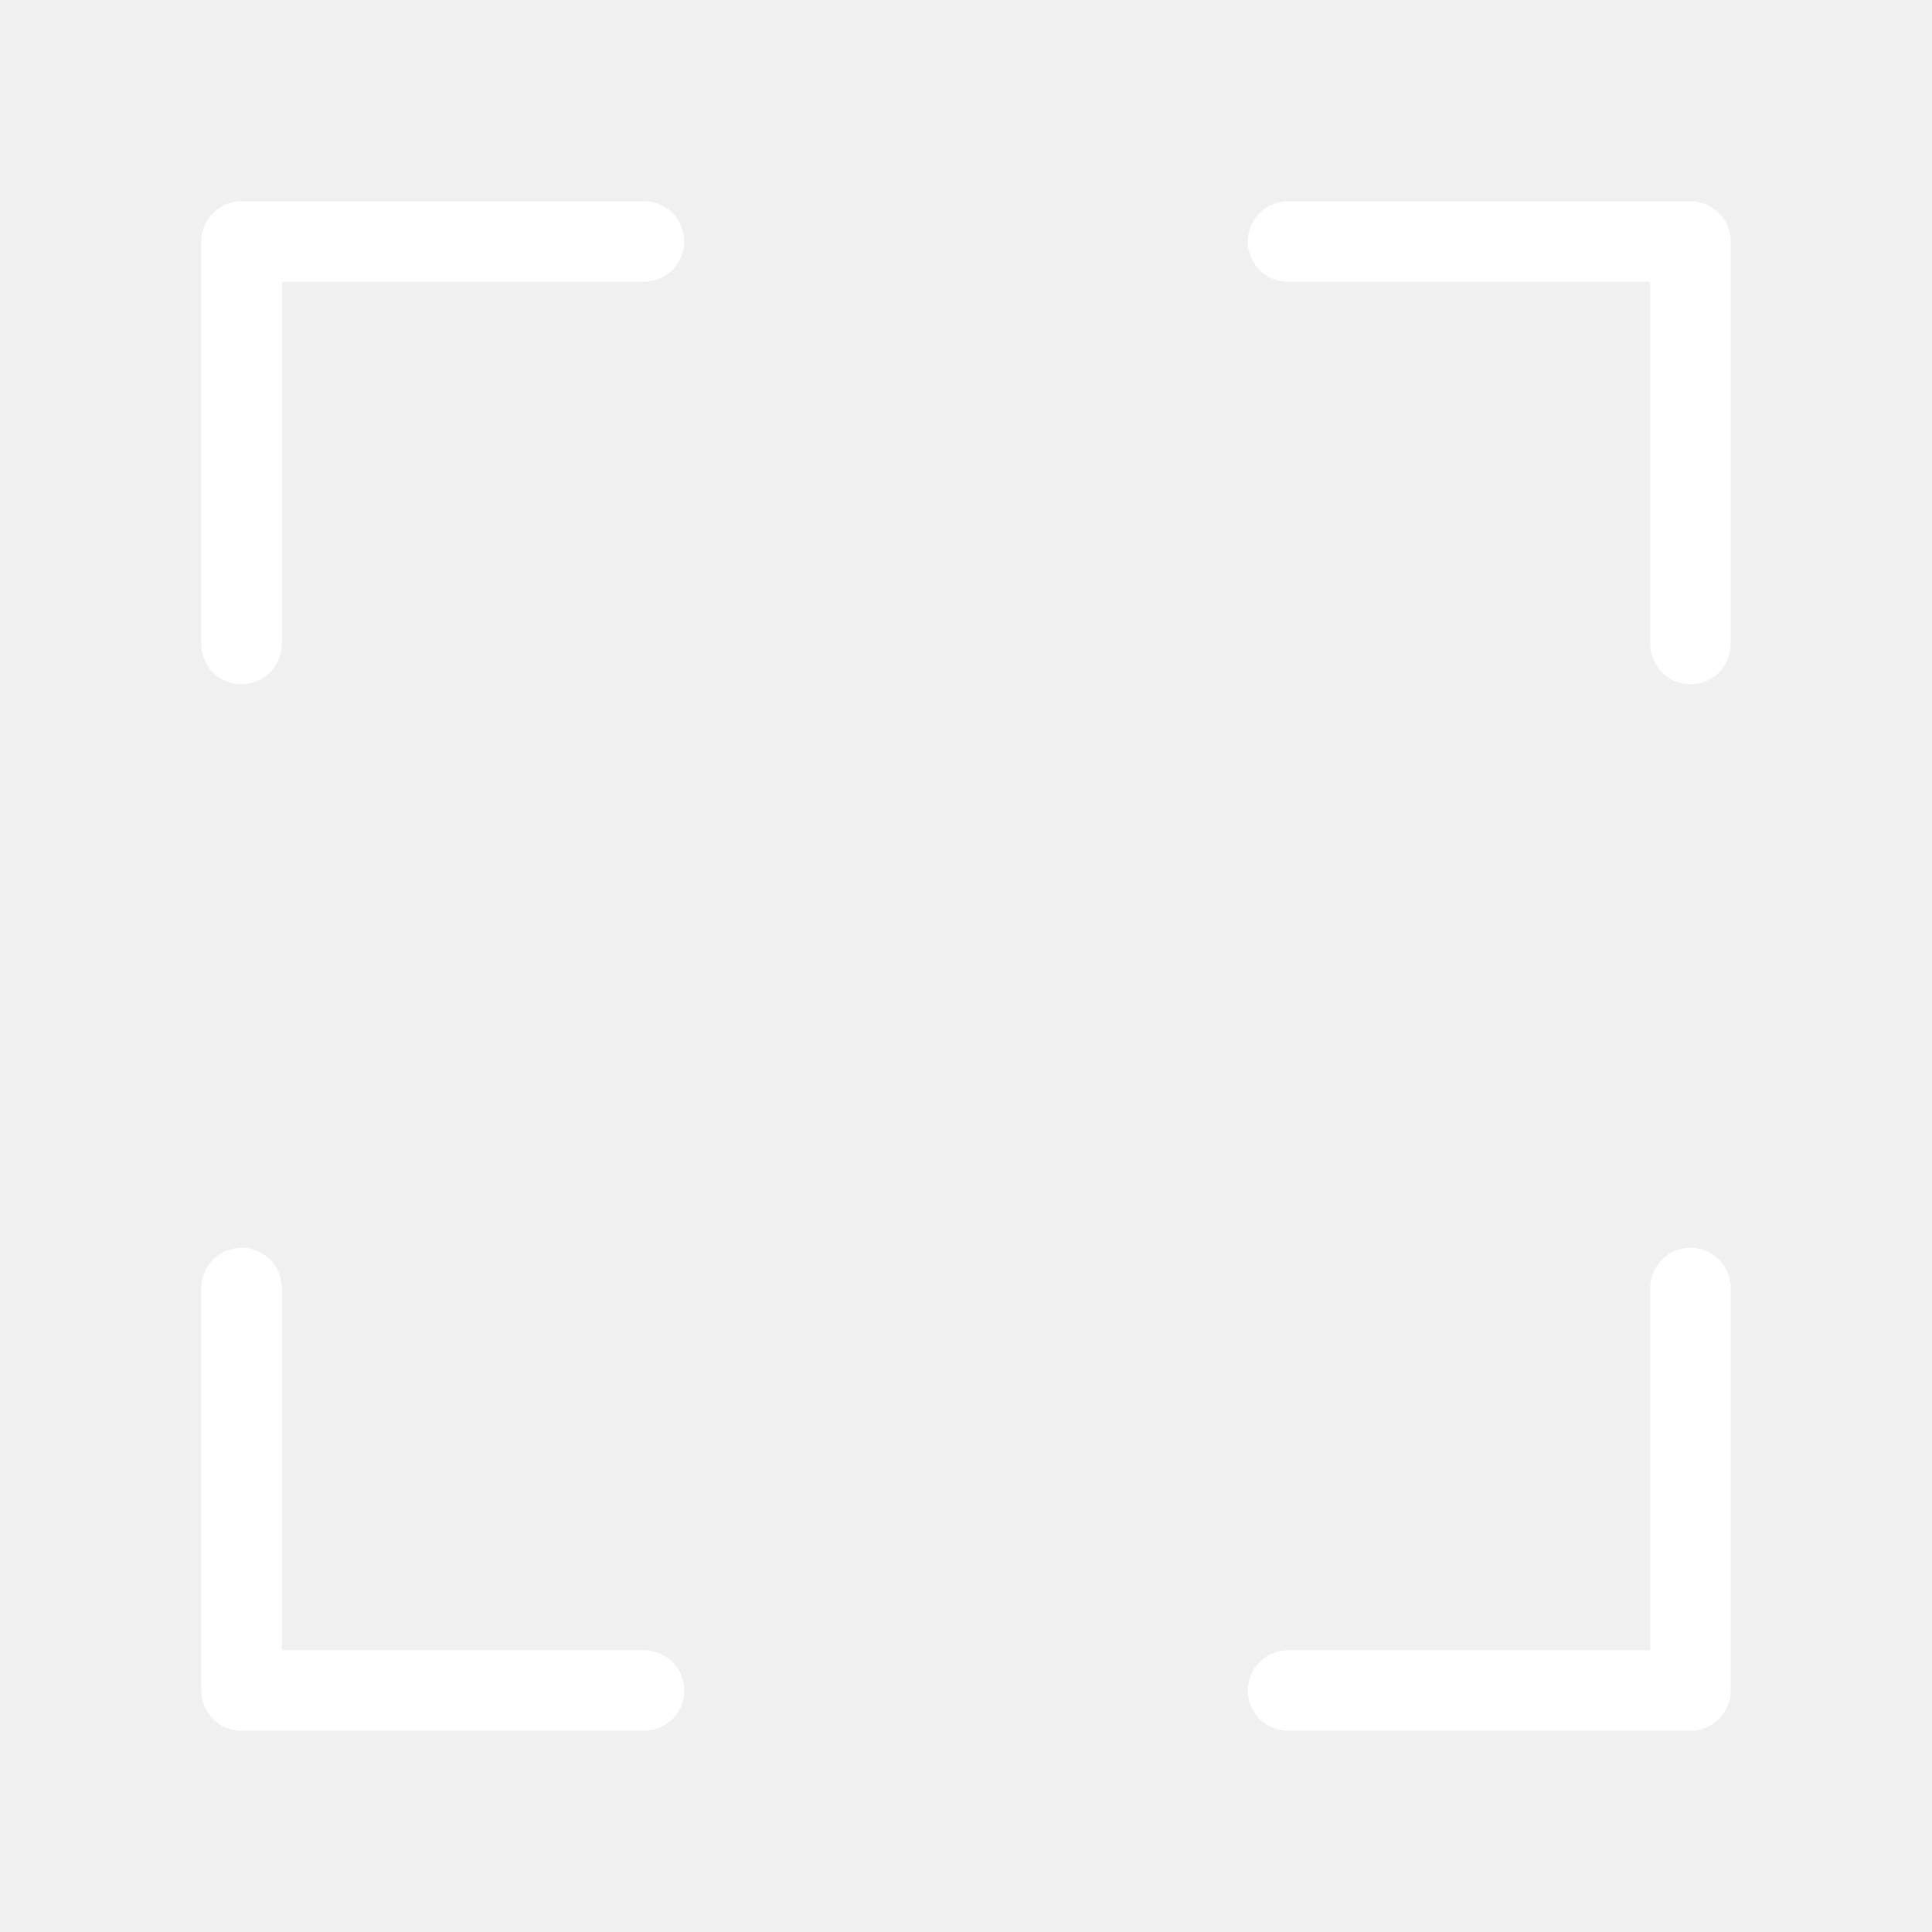
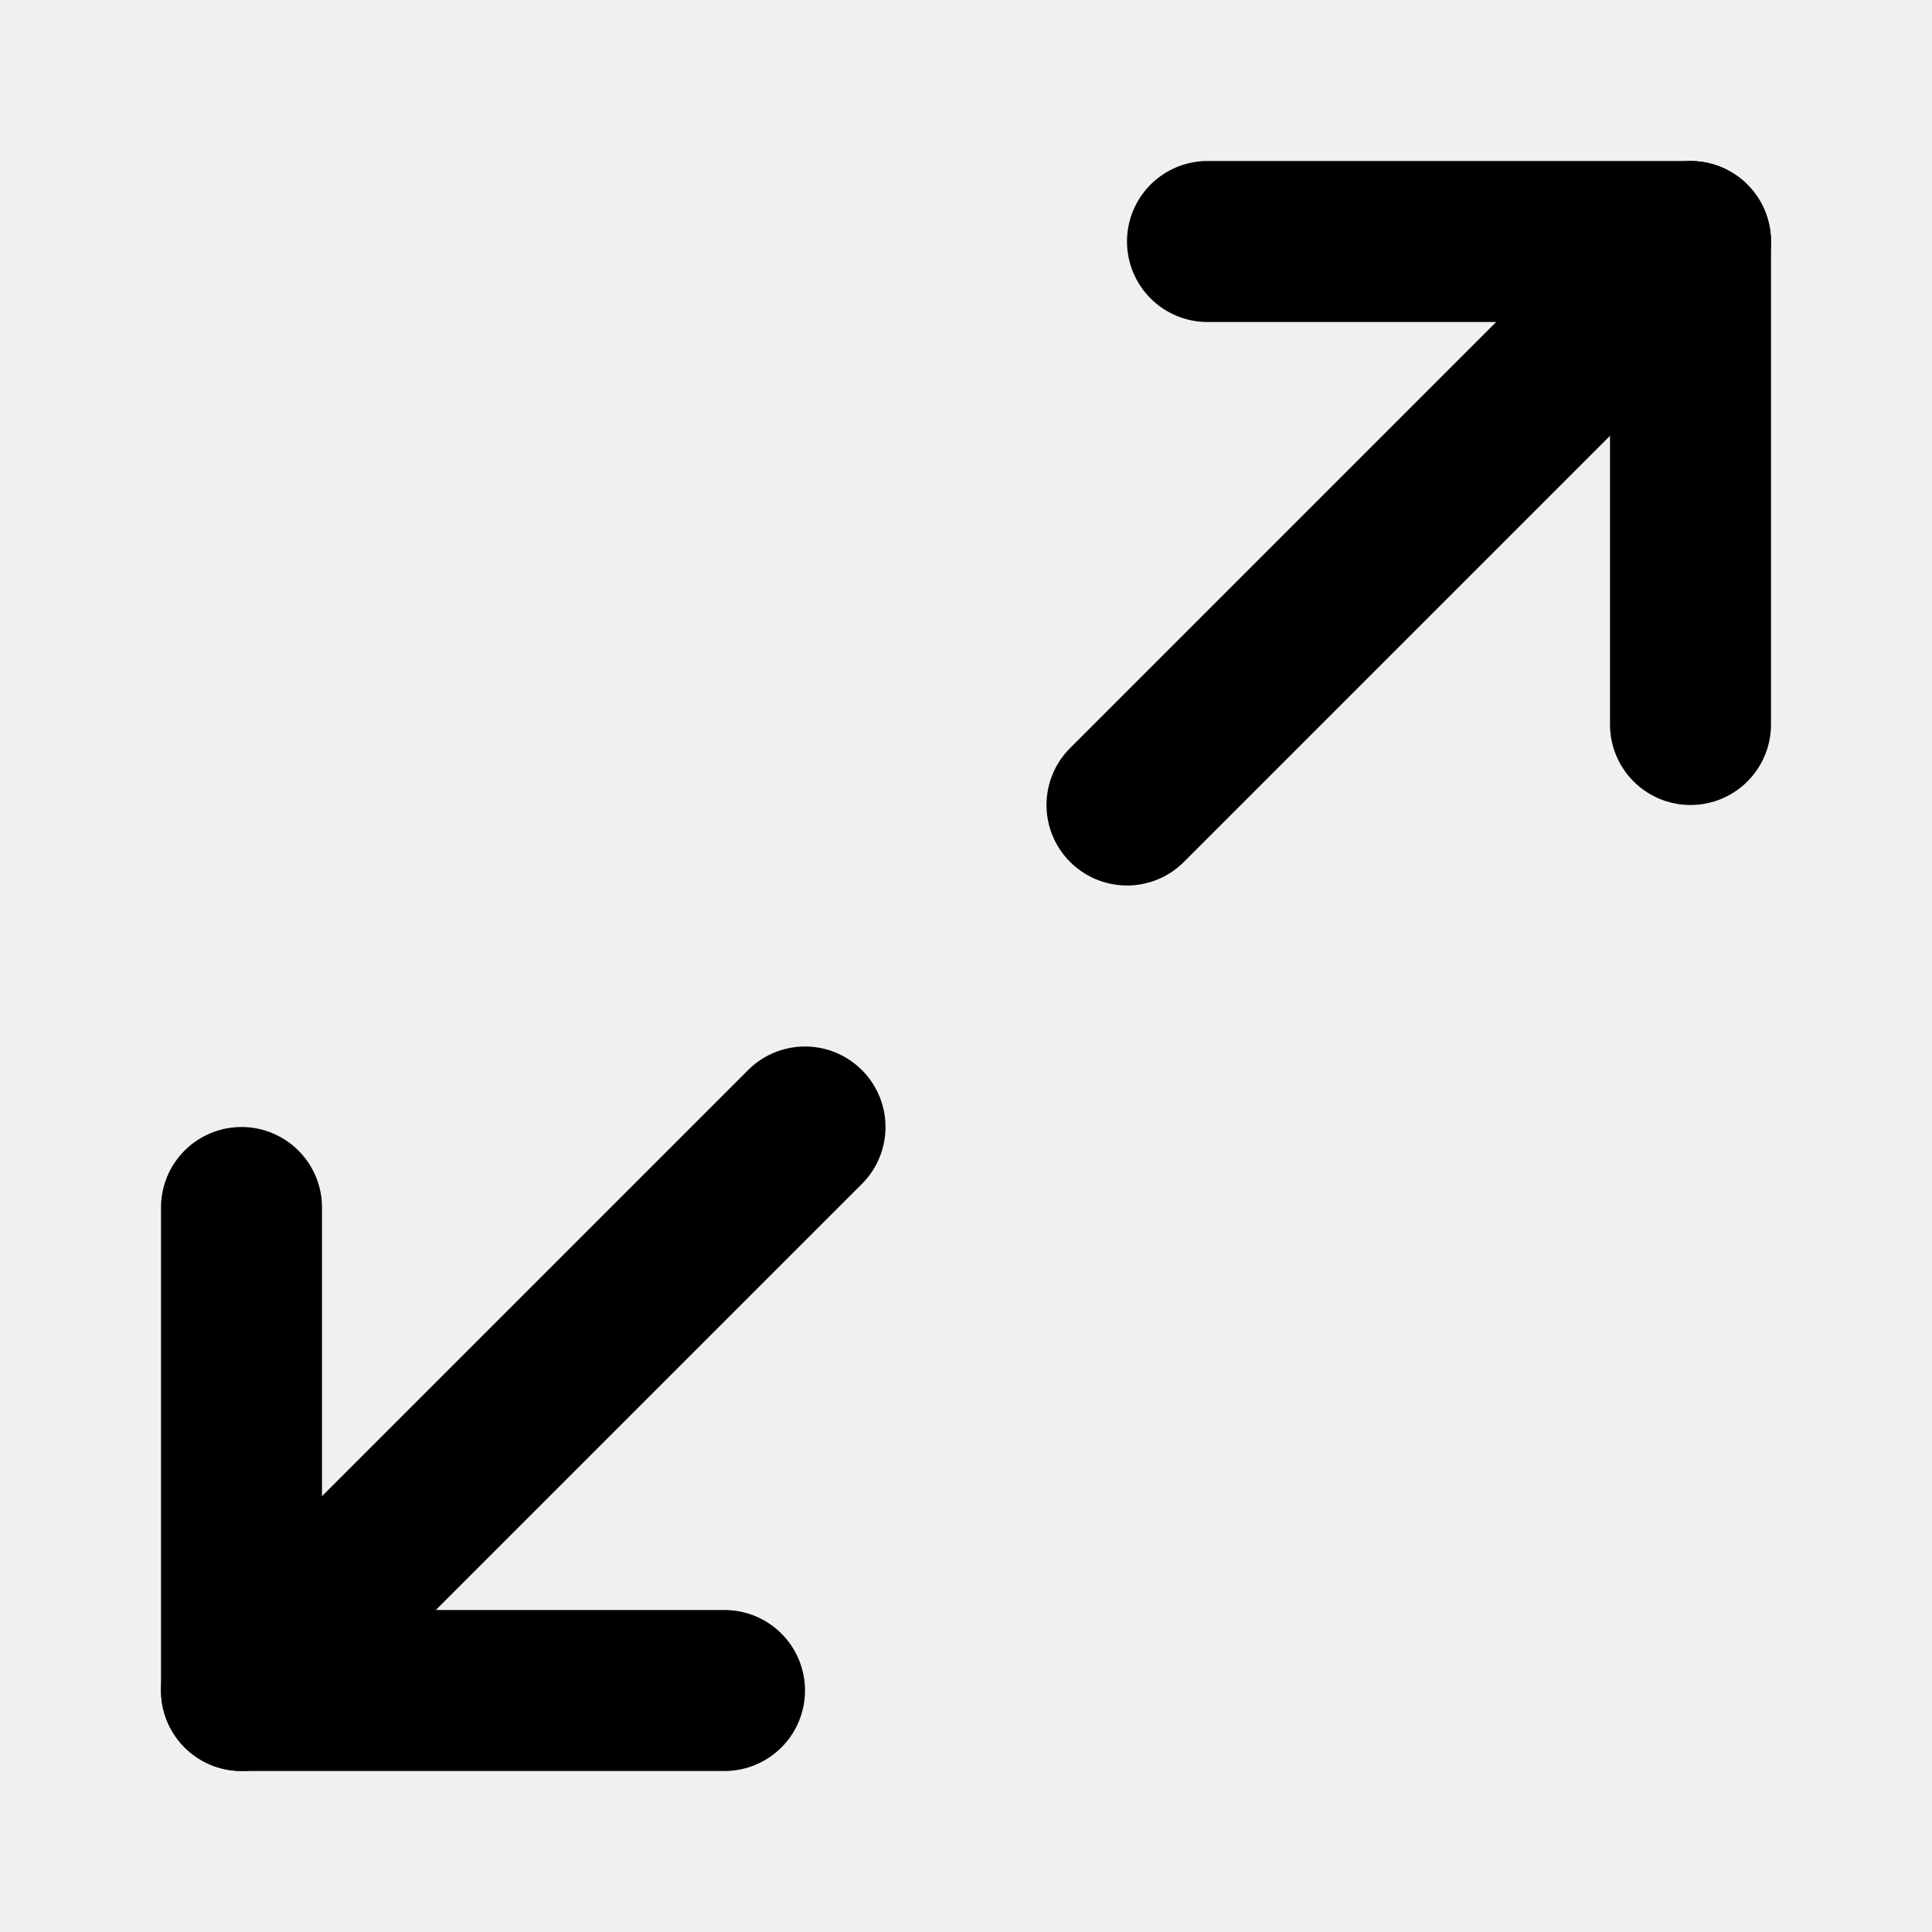
- <svg xmlns="http://www.w3.org/2000/svg" role="img" width="48px" height="48px" viewBox="0 0 24 24" aria-labelledby="maximiseIconTitle" stroke="white" stroke-width="1" stroke-linecap="round" stroke-linejoin="round" fill="none">
-   <polyline points="21 16 21 21 16 21" />
-   <polyline points="8 21 3 21 3 16" />
-   <polyline points="16 3 21 3 21 8" />
-   <polyline points="3 8 3 3 8 3" />
+ <svg xmlns="http://www.w3.org/2000/svg" width="24" height="24" viewBox="0 0 24 24" fill="none" stroke="currentColor" stroke-width="2" stroke-linecap="round" stroke-linejoin="round" class="lucide lucide-maximize2-icon lucide-maximize-2">
+   <path d="M15 3h6v6" />
+   <path d="m21 3-7 7" />
+   <path d="m3 21 7-7" />
+   <path d="M9 21H3v-6" />
</svg>
